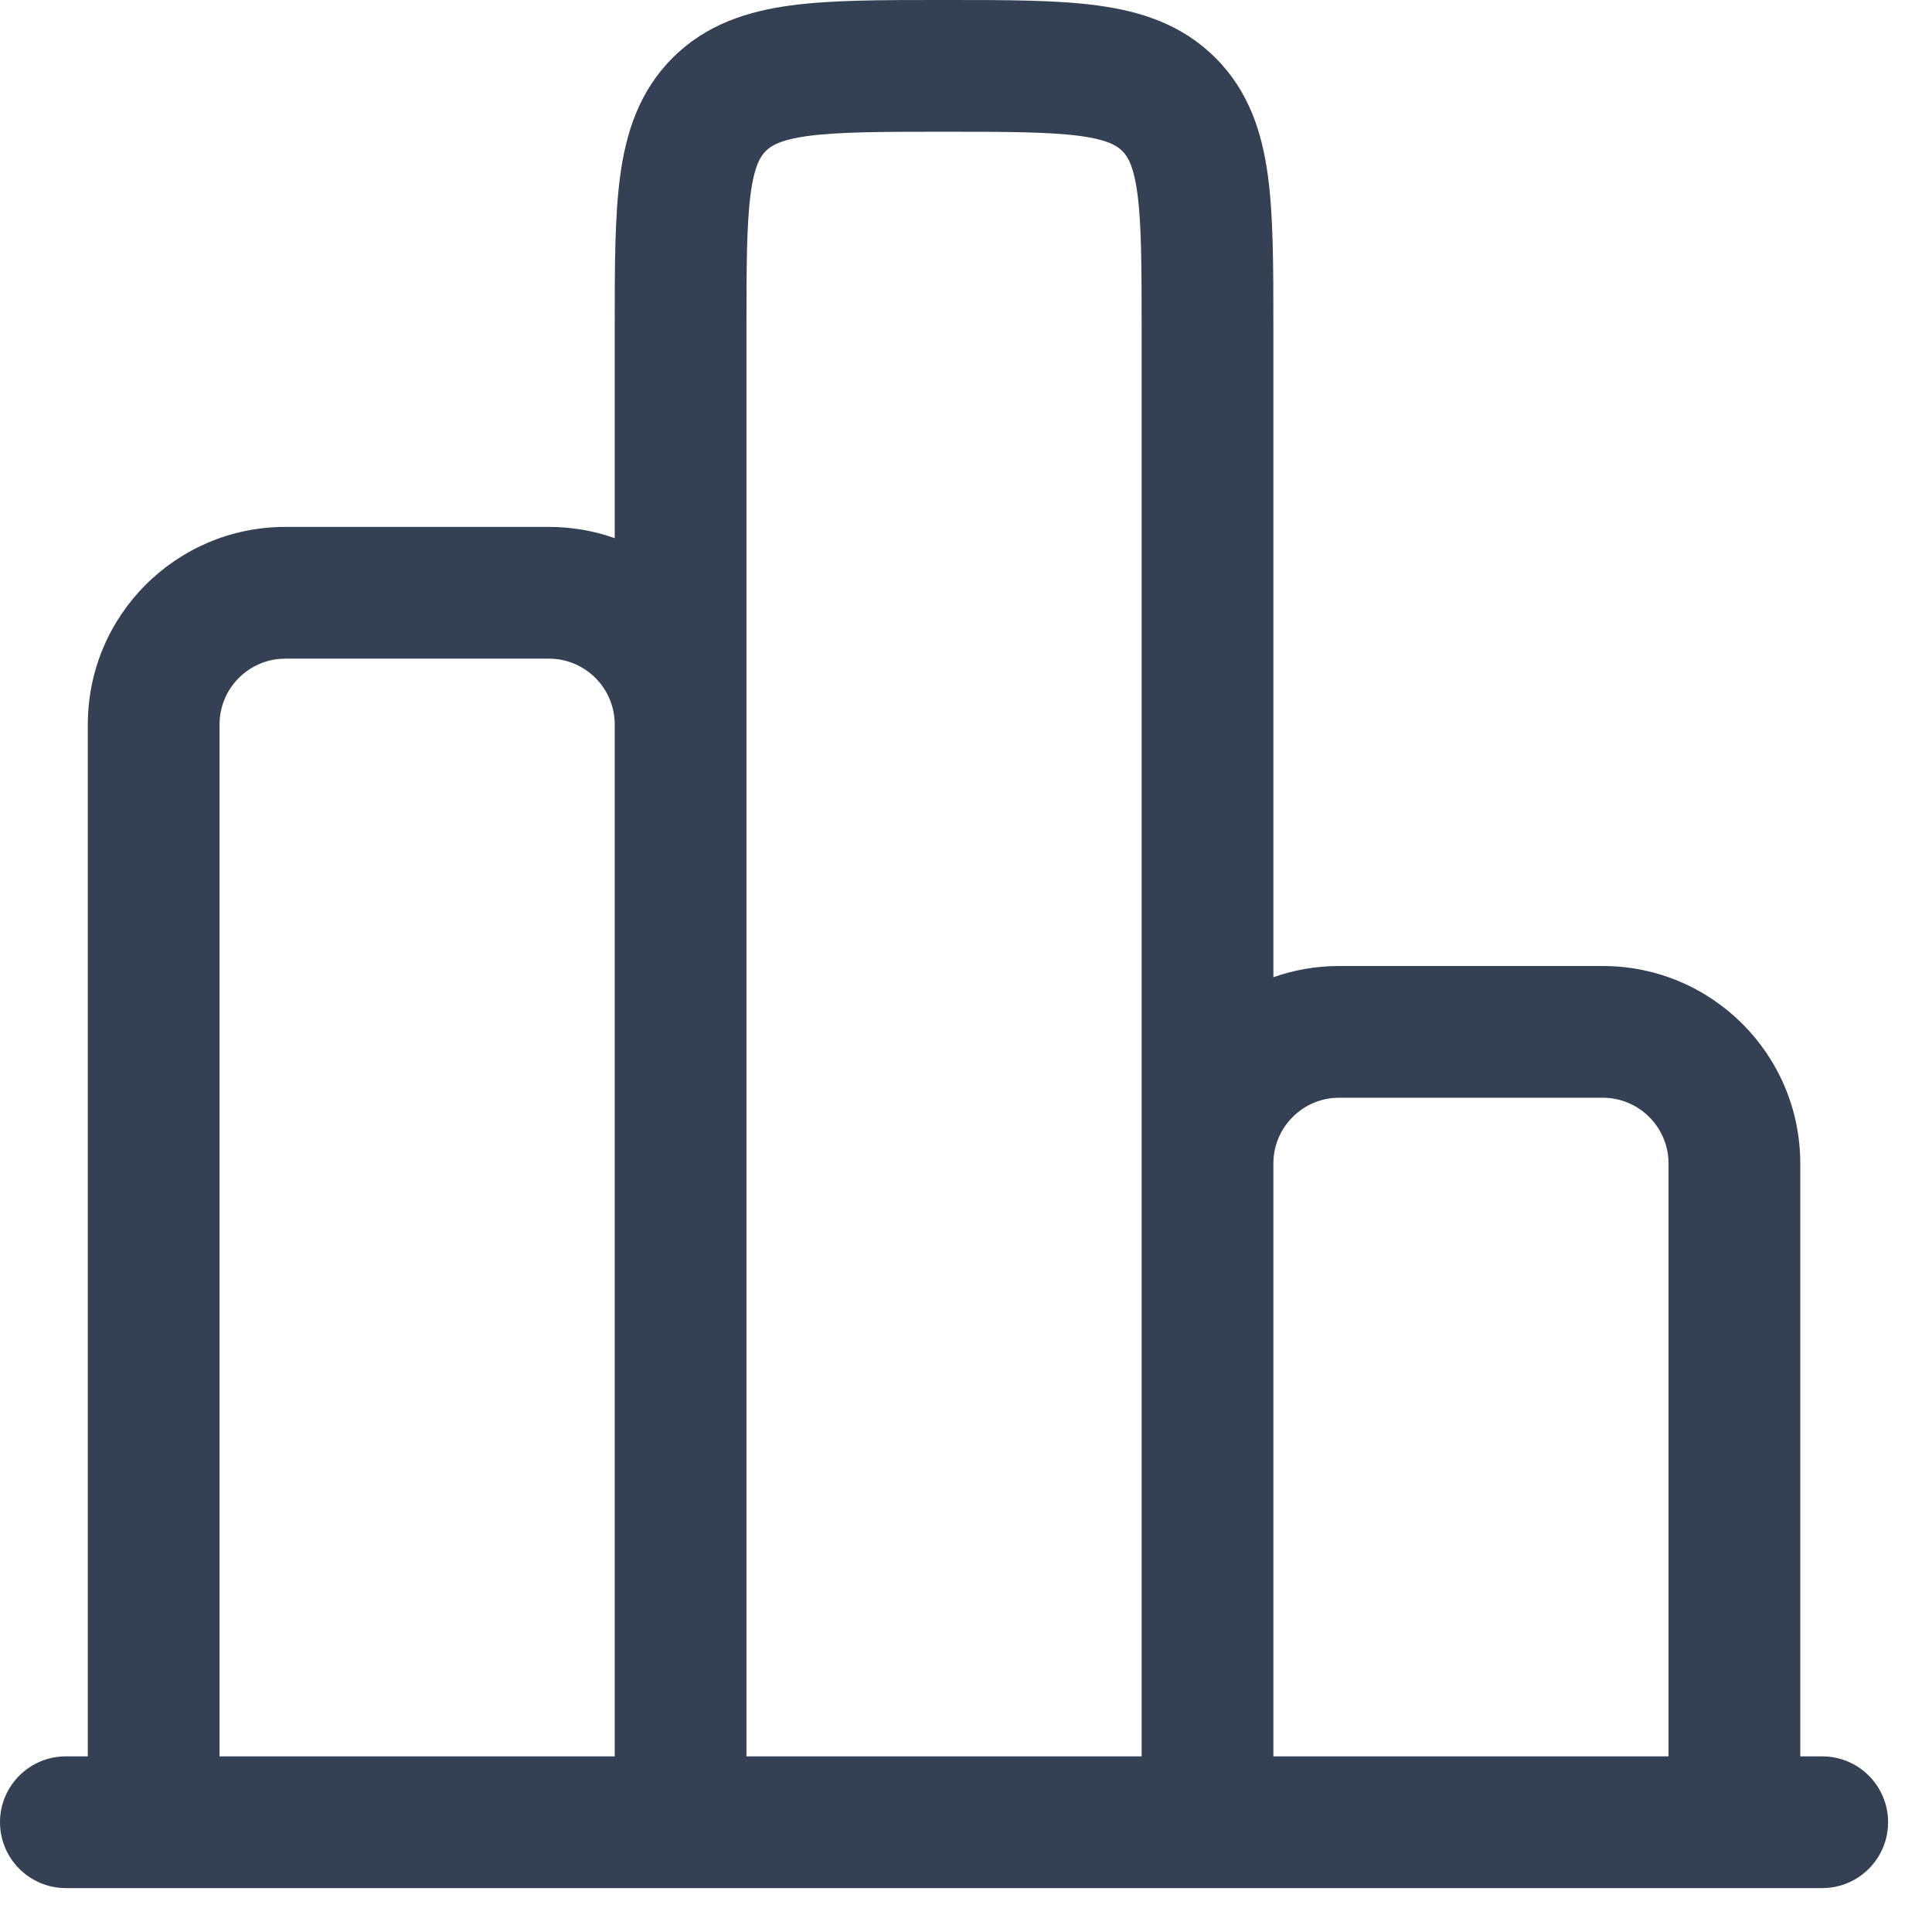
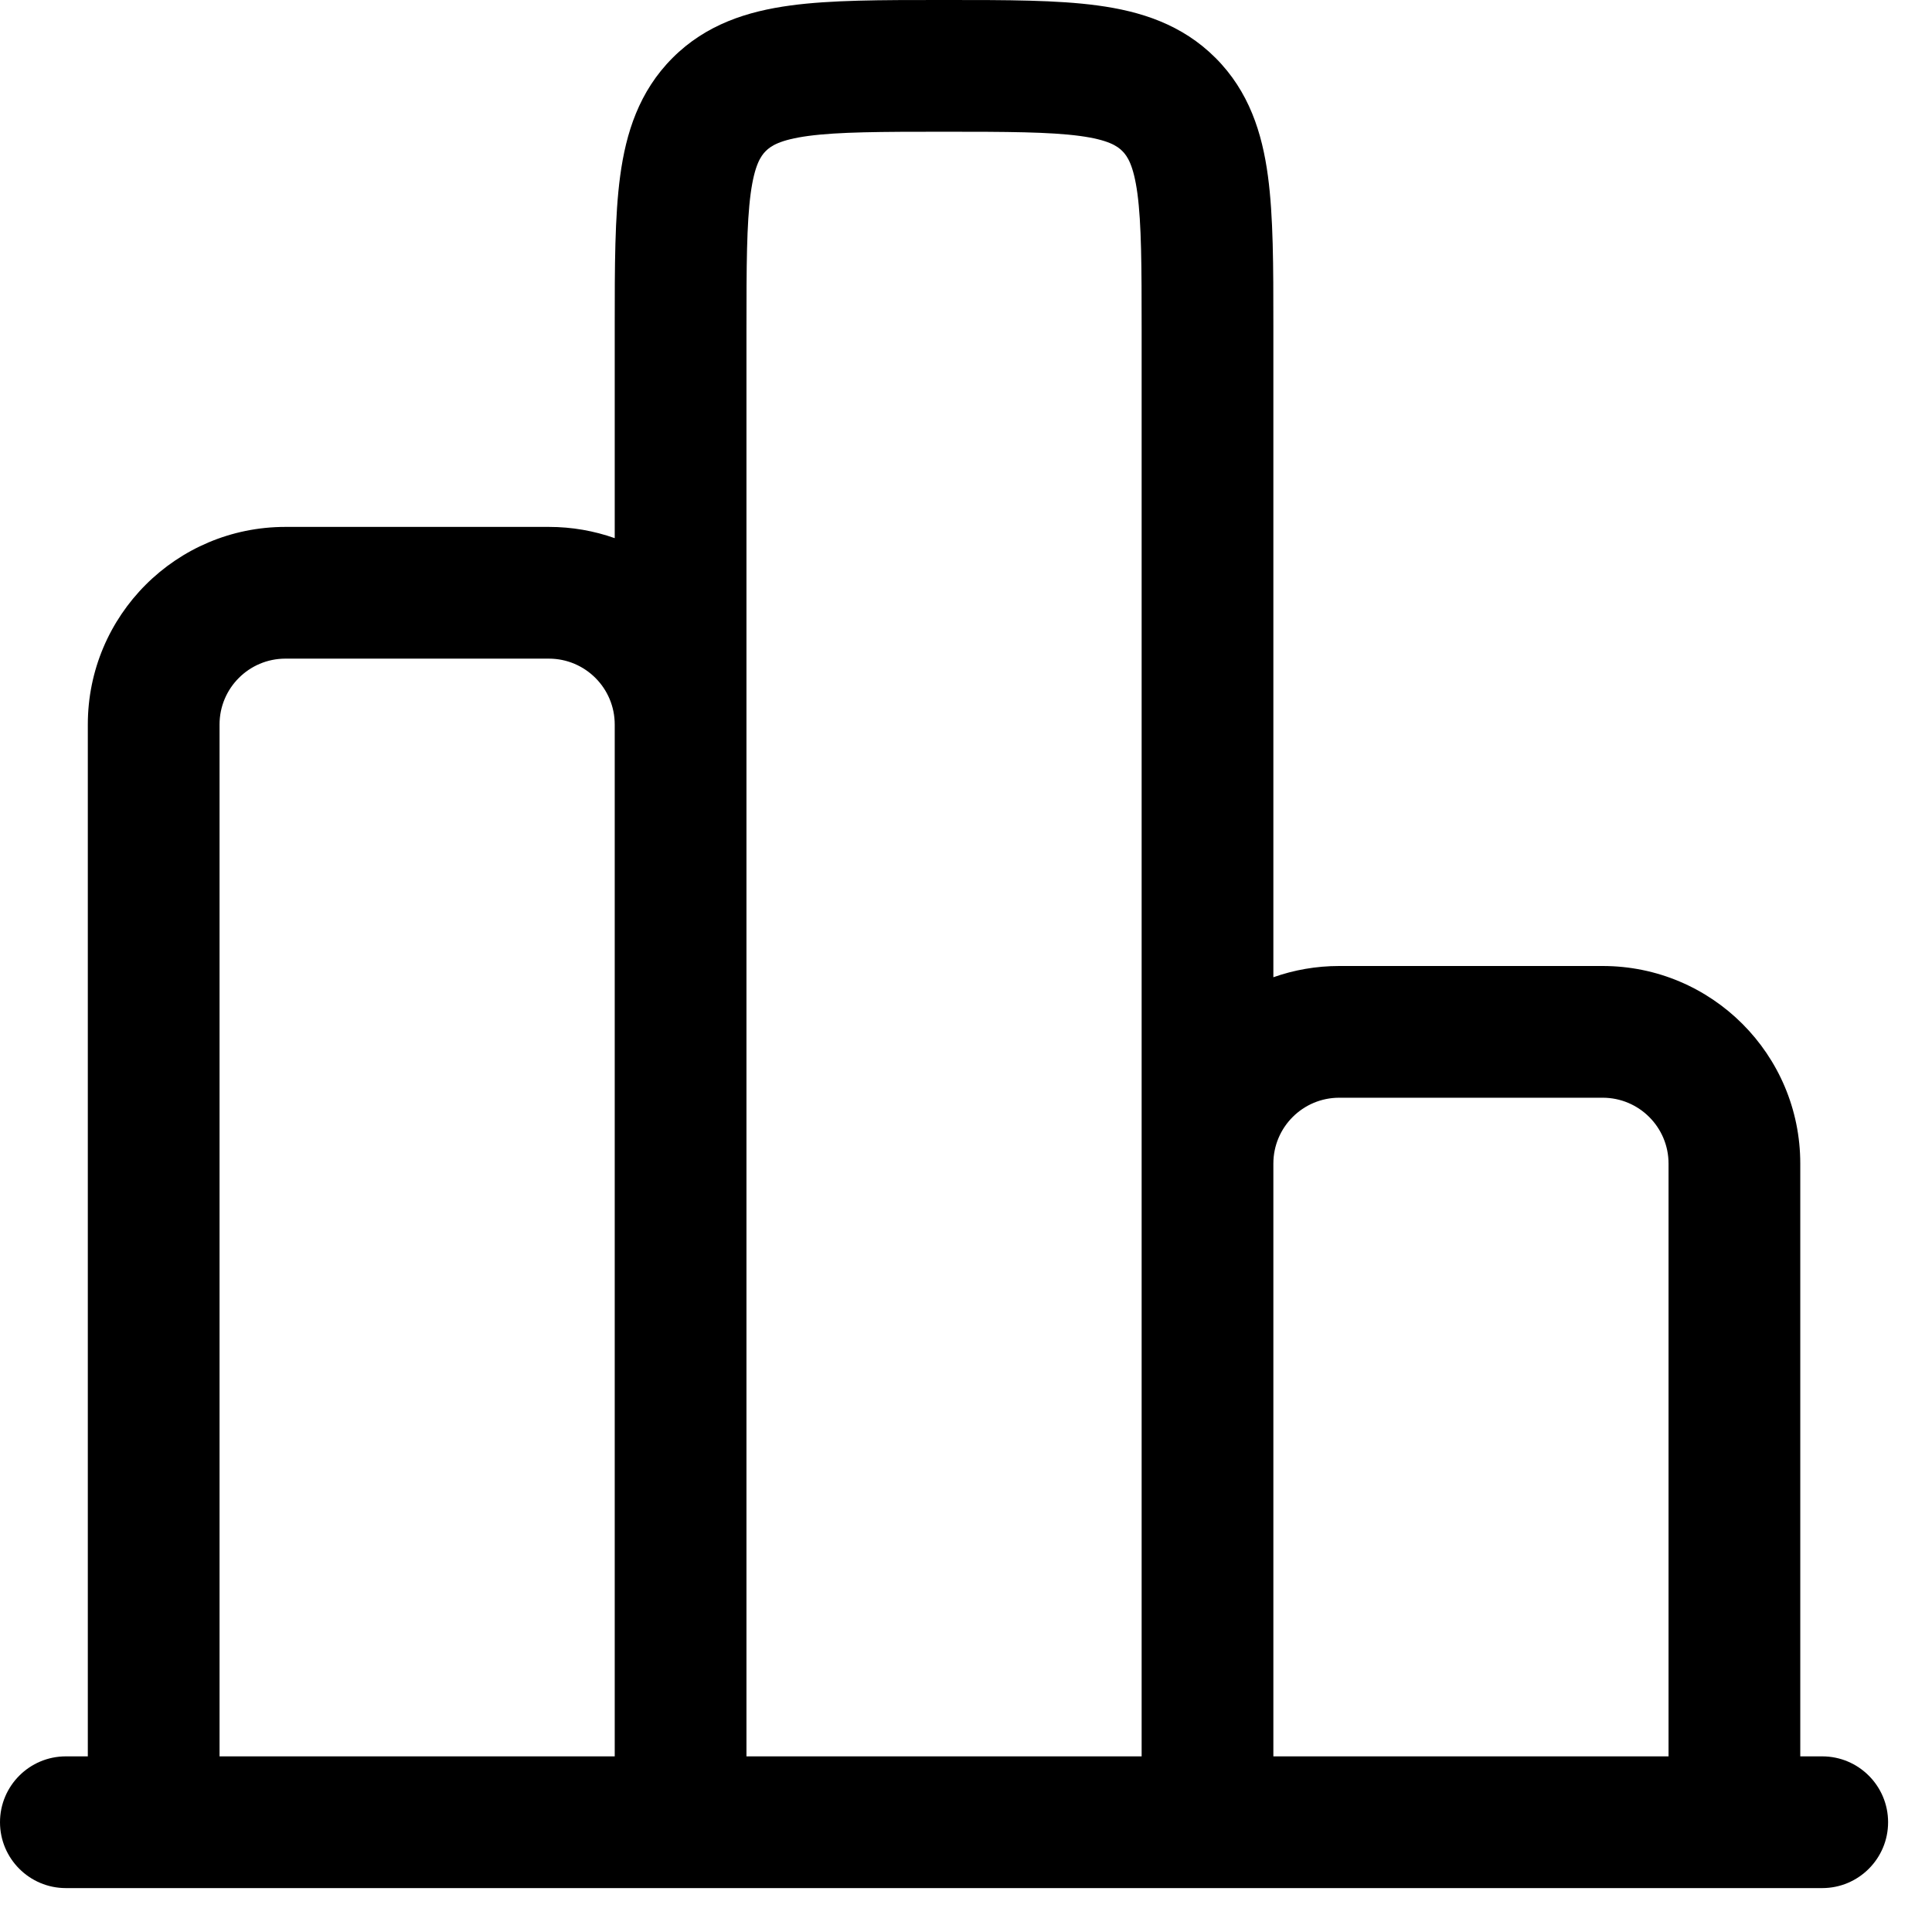
<svg xmlns="http://www.w3.org/2000/svg" width="22" height="22" viewBox="0 0 22 22" fill="none">
-   <path fill-rule="evenodd" clip-rule="evenodd" d="M10.799 1.70022e-06H10.701C10.036 -3.38785e-05 9.463 -6.45295e-05 9.004 0.062C8.513 0.128 8.041 0.277 7.659 0.659C7.277 1.041 7.128 1.513 7.062 2.004C7 2.463 7 3.036 7 3.701L7 6.128C6.765 6.045 6.513 6 6.25 6H3.25C2.007 6 1 7.007 1 8.25V20H0.75C0.336 20 0 20.336 0 20.75C0 21.164 0.336 21.5 0.75 21.5H20.75C21.164 21.5 21.5 21.164 21.5 20.75C21.5 20.336 21.164 20 20.75 20H20.5V13.25C20.5 12.007 19.493 11 18.25 11H15.25C14.987 11 14.735 11.045 14.5 11.128L14.5 3.701C14.5 3.036 14.5 2.463 14.438 2.004C14.372 1.513 14.223 1.041 13.841 0.659C13.459 0.277 12.988 0.128 12.496 0.062C12.037 -6.45332e-05 11.464 -3.38785e-05 10.799 1.70022e-06ZM19 20V13.25C19 12.836 18.664 12.5 18.25 12.5H15.25C14.836 12.5 14.5 12.836 14.5 13.25V20H19ZM13 20V3.75C13 3.022 12.998 2.551 12.952 2.204C12.908 1.879 12.837 1.777 12.78 1.72C12.723 1.663 12.621 1.592 12.296 1.548C11.949 1.502 11.478 1.5 10.75 1.5C10.022 1.5 9.551 1.502 9.204 1.548C8.879 1.592 8.777 1.663 8.72 1.72C8.663 1.777 8.592 1.879 8.548 2.204C8.502 2.551 8.5 3.022 8.5 3.75V20H13ZM7 20V8.25C7 7.836 6.664 7.5 6.25 7.5H3.25C2.836 7.5 2.5 7.836 2.5 8.25V20H7Z" fill="#344054" />
+   <path fill-rule="evenodd" clip-rule="evenodd" d="M10.799 1.70022e-06H10.701C10.036 -3.38785e-05 9.463 -6.45295e-05 9.004 0.062C8.513 0.128 8.041 0.277 7.659 0.659C7.277 1.041 7.128 1.513 7.062 2.004C7 2.463 7 3.036 7 3.701L7 6.128C6.765 6.045 6.513 6 6.25 6H3.25C2.007 6 1 7.007 1 8.25V20H0.75C0.336 20 0 20.336 0 20.75C0 21.164 0.336 21.5 0.75 21.5H20.75C21.164 21.5 21.5 21.164 21.5 20.75C21.5 20.336 21.164 20 20.75 20H20.5V13.25C20.5 12.007 19.493 11 18.25 11H15.25C14.987 11 14.735 11.045 14.5 11.128L14.5 3.701C14.5 3.036 14.5 2.463 14.438 2.004C14.372 1.513 14.223 1.041 13.841 0.659C13.459 0.277 12.988 0.128 12.496 0.062C12.037 -6.45332e-05 11.464 -3.38785e-05 10.799 1.70022e-06ZM19 20V13.25C19 12.836 18.664 12.5 18.25 12.5H15.25C14.836 12.5 14.5 12.836 14.5 13.25V20H19ZM13 20V3.75C13 3.022 12.998 2.551 12.952 2.204C12.908 1.879 12.837 1.777 12.78 1.72C12.723 1.663 12.621 1.592 12.296 1.548C11.949 1.502 11.478 1.5 10.75 1.5C10.022 1.5 9.551 1.502 9.204 1.548C8.879 1.592 8.777 1.663 8.72 1.72C8.663 1.777 8.592 1.879 8.548 2.204C8.502 2.551 8.5 3.022 8.5 3.75V20H13ZM7 20V8.25C7 7.836 6.664 7.5 6.25 7.5H3.25C2.836 7.5 2.5 7.836 2.5 8.25V20H7Z" fill="currentColor" />
</svg>
